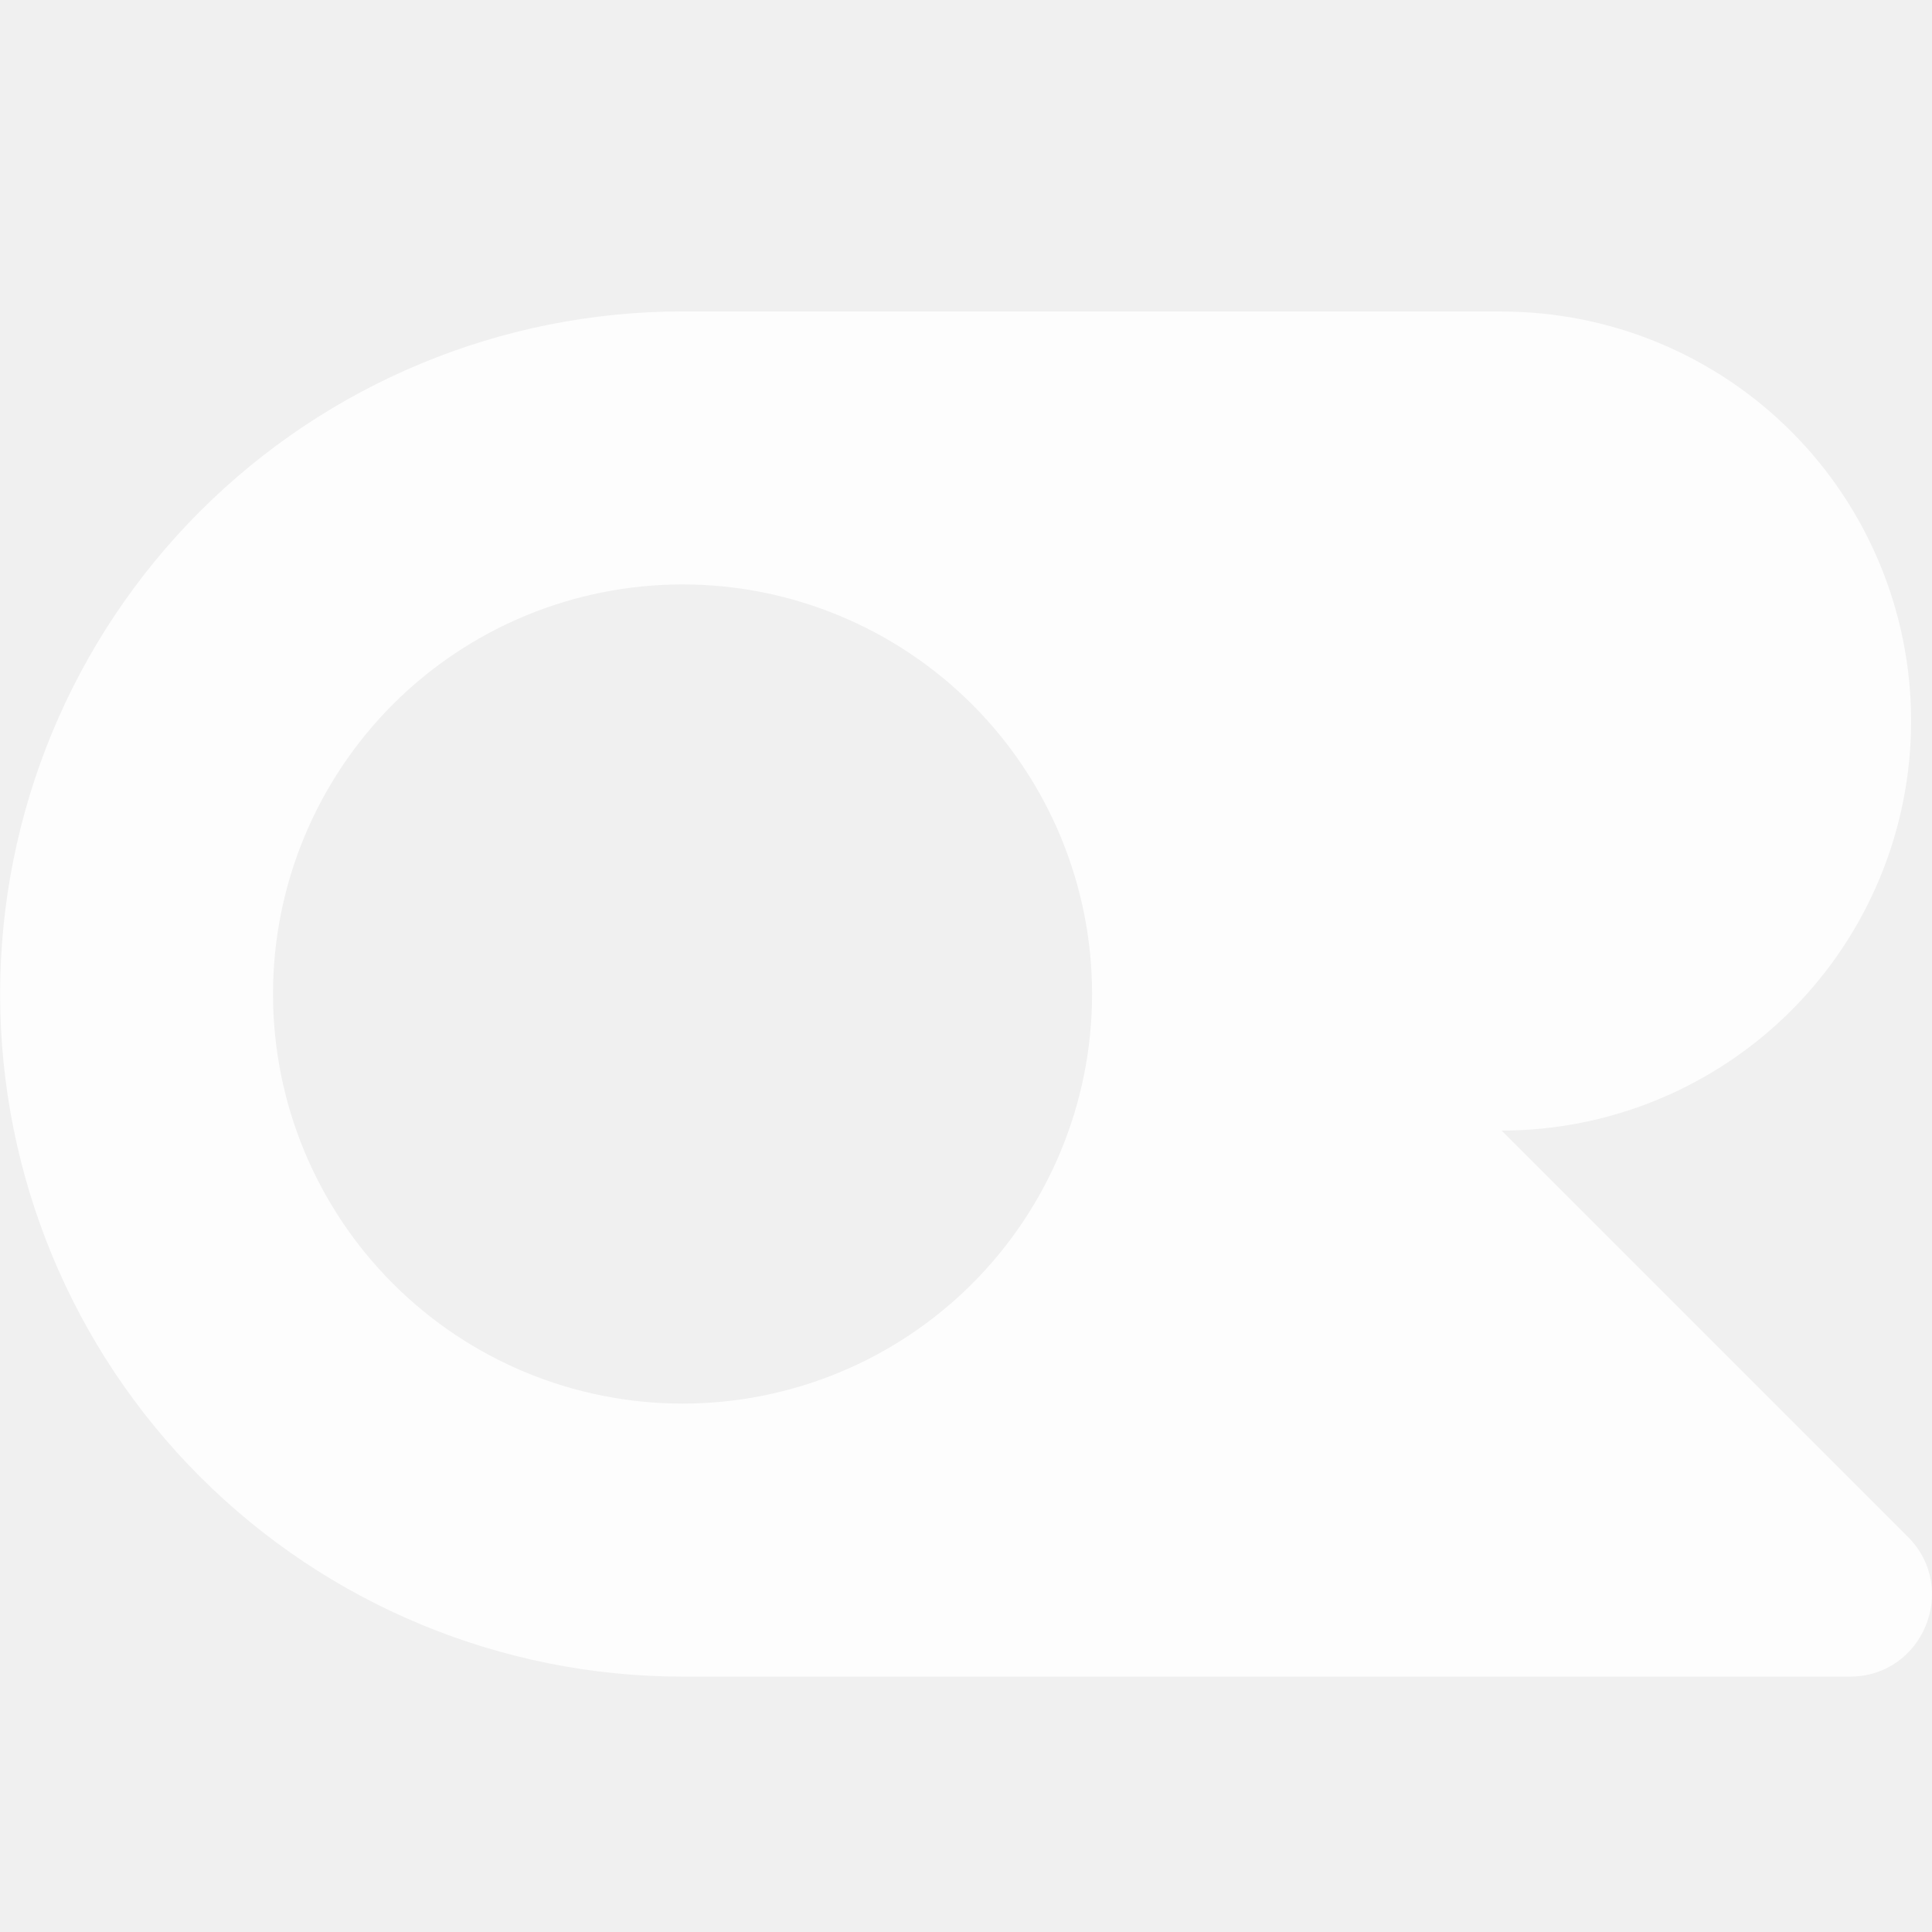
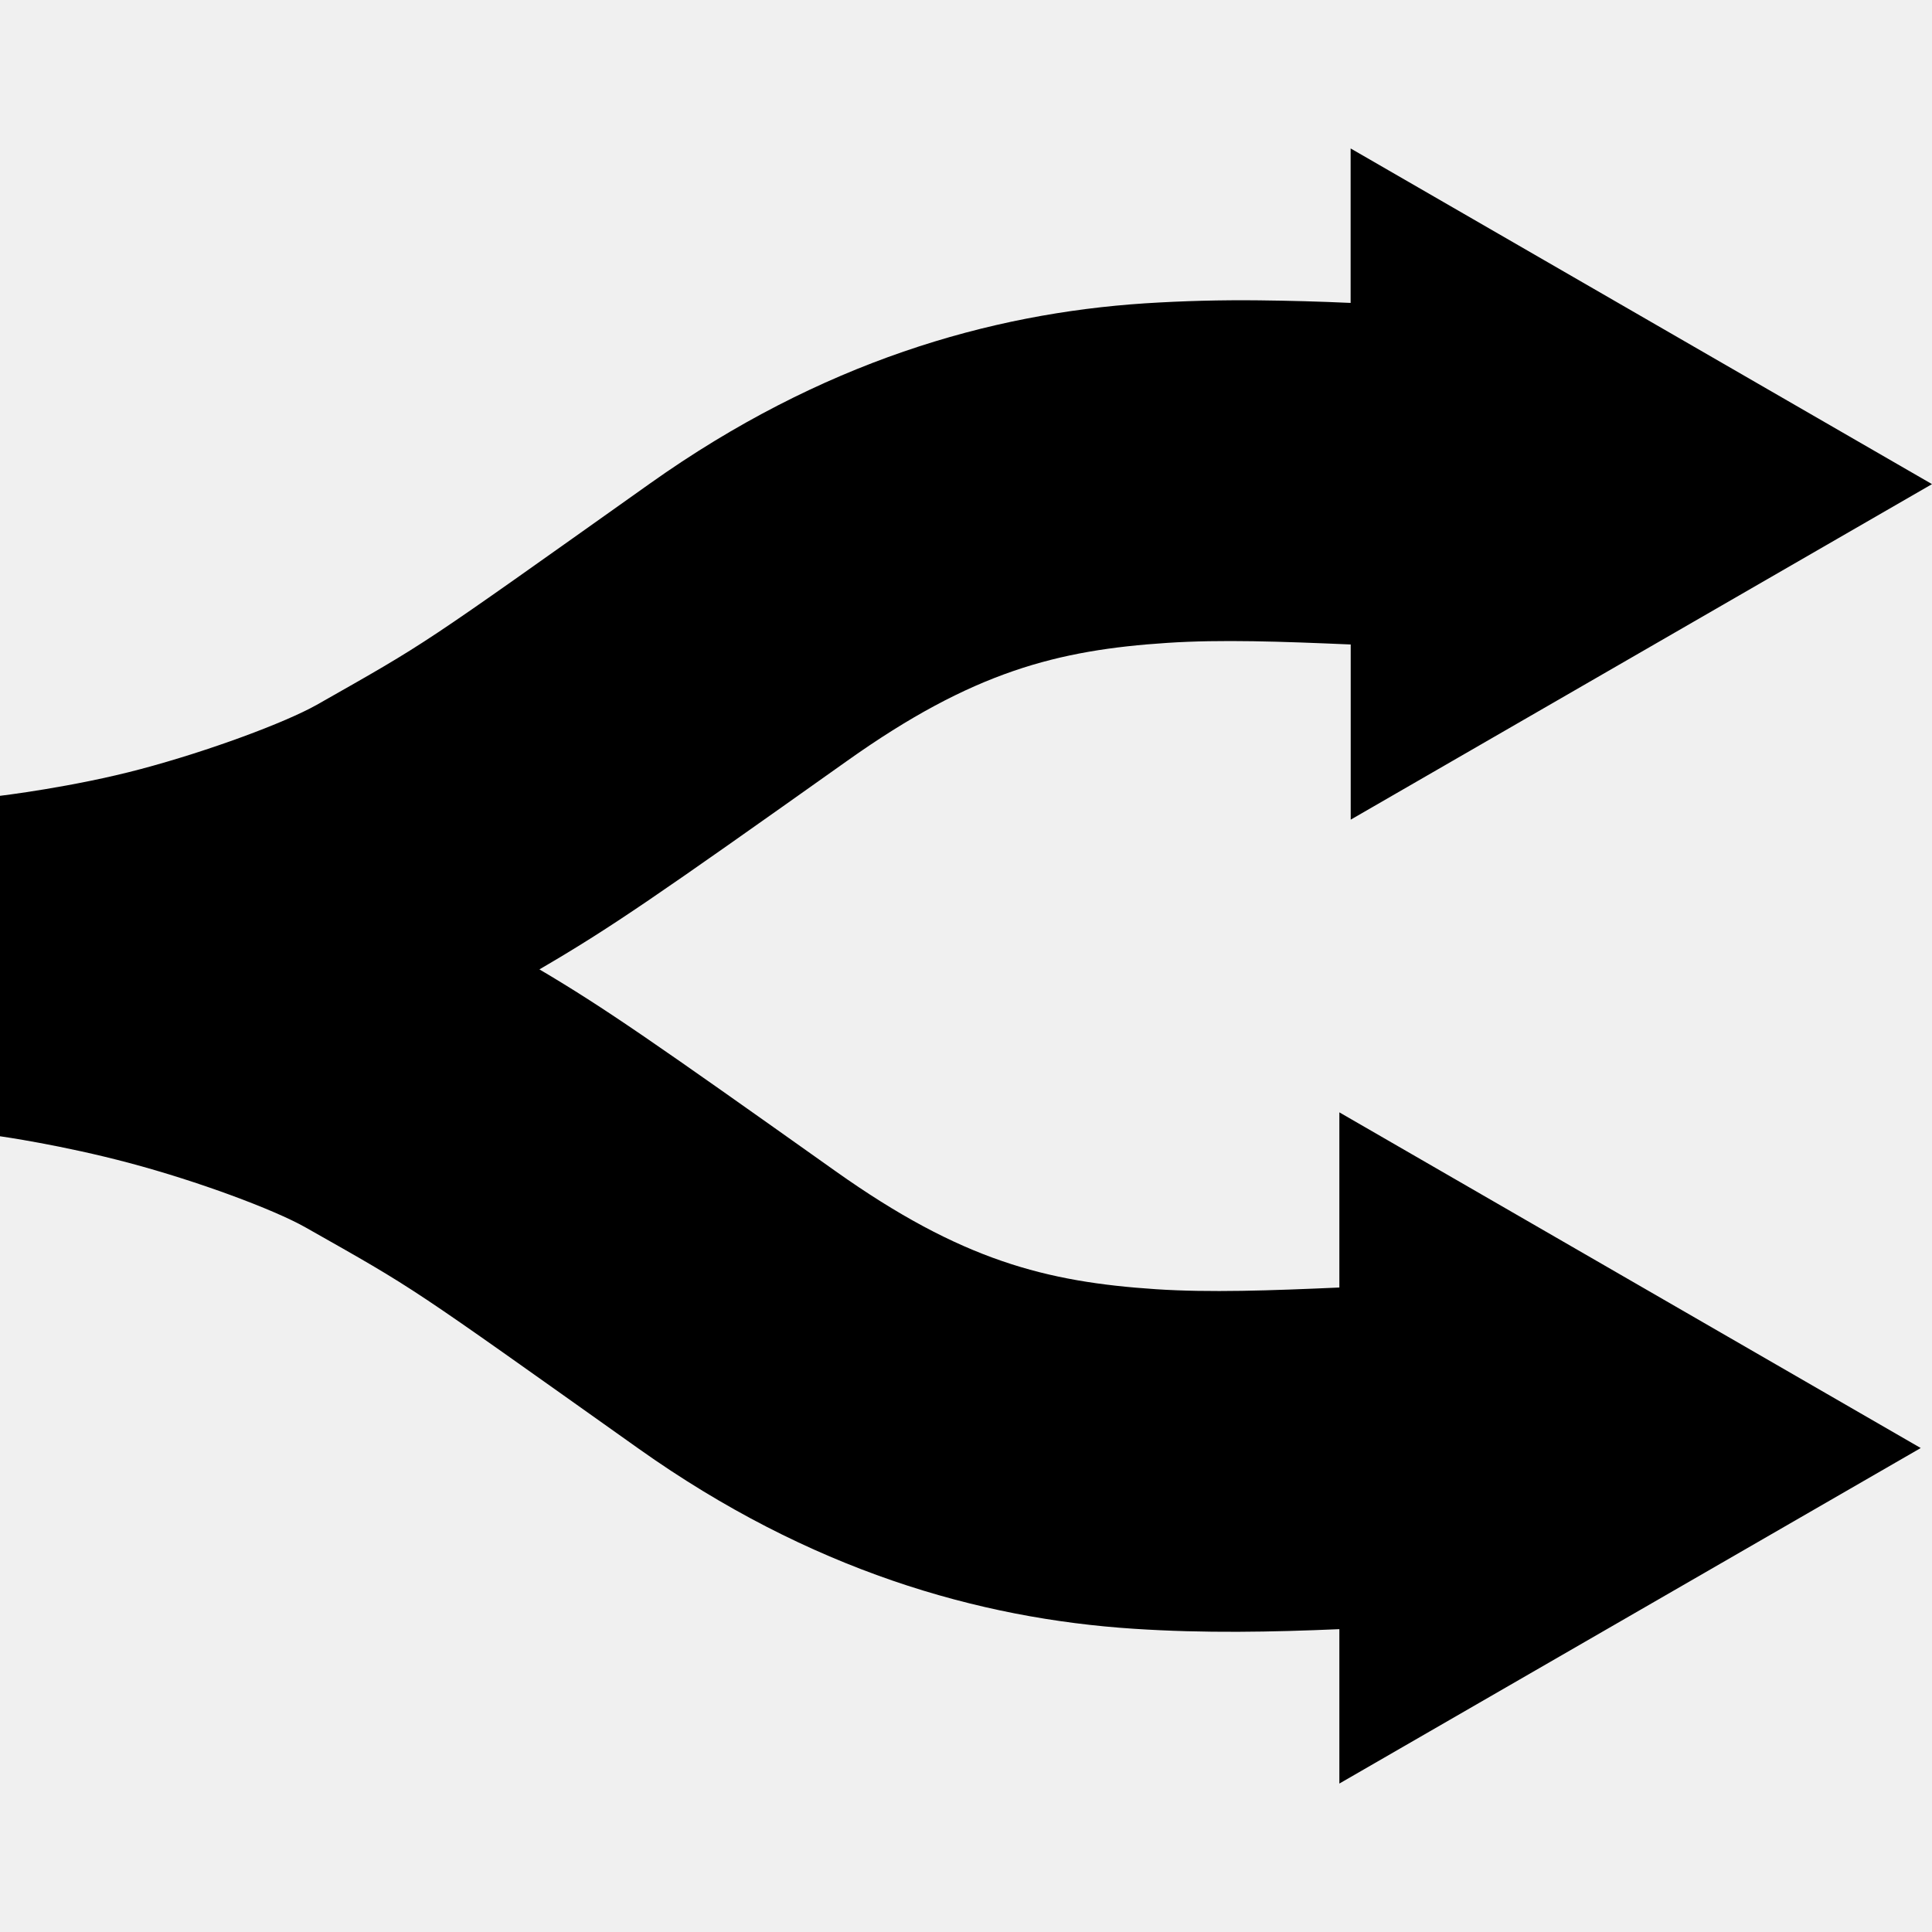
- <svg xmlns="http://www.w3.org/2000/svg" preserveAspectRatio="none" overflow="visible" style="display: block;" width="16" height="16" viewBox="0 0 16 16" fill="none">
-   <g id="openrouter (1) 1">
-     <path id="Vector" fill-rule="evenodd" clip-rule="evenodd" d="M12.436 2.58C13.335 2.58 14.198 2.937 14.834 3.573C15.47 4.209 15.827 5.072 15.827 5.971C15.827 6.871 15.47 7.733 14.834 8.369C14.198 9.005 13.335 9.363 12.436 9.363L15.8 12.727C16.227 13.154 15.925 13.885 15.32 13.885H5.653C4.154 13.885 2.716 13.289 1.656 12.229C0.596 11.169 0.001 9.731 0.001 8.232C0.001 6.733 0.596 5.295 1.656 4.235C2.716 3.175 4.154 2.579 5.653 2.579H12.437L12.436 2.58ZM5.653 4.84C4.753 4.84 3.89 5.197 3.254 5.833C2.618 6.47 2.261 7.332 2.261 8.232C2.261 9.132 2.618 9.994 3.254 10.63C3.89 11.267 4.753 11.624 5.653 11.624C6.552 11.624 7.415 11.267 8.051 10.631C8.687 9.995 9.044 9.132 9.044 8.232C9.044 7.333 8.687 6.47 8.051 5.834C7.415 5.198 6.552 4.84 5.653 4.84Z" fill="white" fill-opacity="0.85" />
-   </g>
+ <svg xmlns="http://www.w3.org/2000/svg" width="24" height="24" viewBox="0 0 24 24">
+   <path fill="#000000" d="M16.778 1.844v1.919q-.569-.026-1.138-.032-.708-.008-1.415.037c-1.93.126-4.023.728-6.149 2.237-2.911 2.066-2.731 1.95-4.14 2.75-.396.223-1.342.574-2.185.798-.841.225-1.753.333-1.751.333v4.229s.768.108 1.61.333c.842.224 1.789.575 2.185.799 1.41.798 1.228.683 4.14 2.75 2.126 1.509 4.22 2.11 6.148 2.236.88.058 1.716.041 2.555.005v1.918l7.222-4.168-7.222-4.17v2.176c-.86.038-1.611.065-2.278.021-1.364-.09-2.417-.357-3.979-1.465-2.244-1.593-2.866-2.027-3.68-2.508.889-.518 1.449-.906 3.822-2.59 1.56-1.109 2.614-1.377 3.978-1.466.667-.044 1.418-.017 2.278.02v2.176L24 6.014Z" />
</svg>
